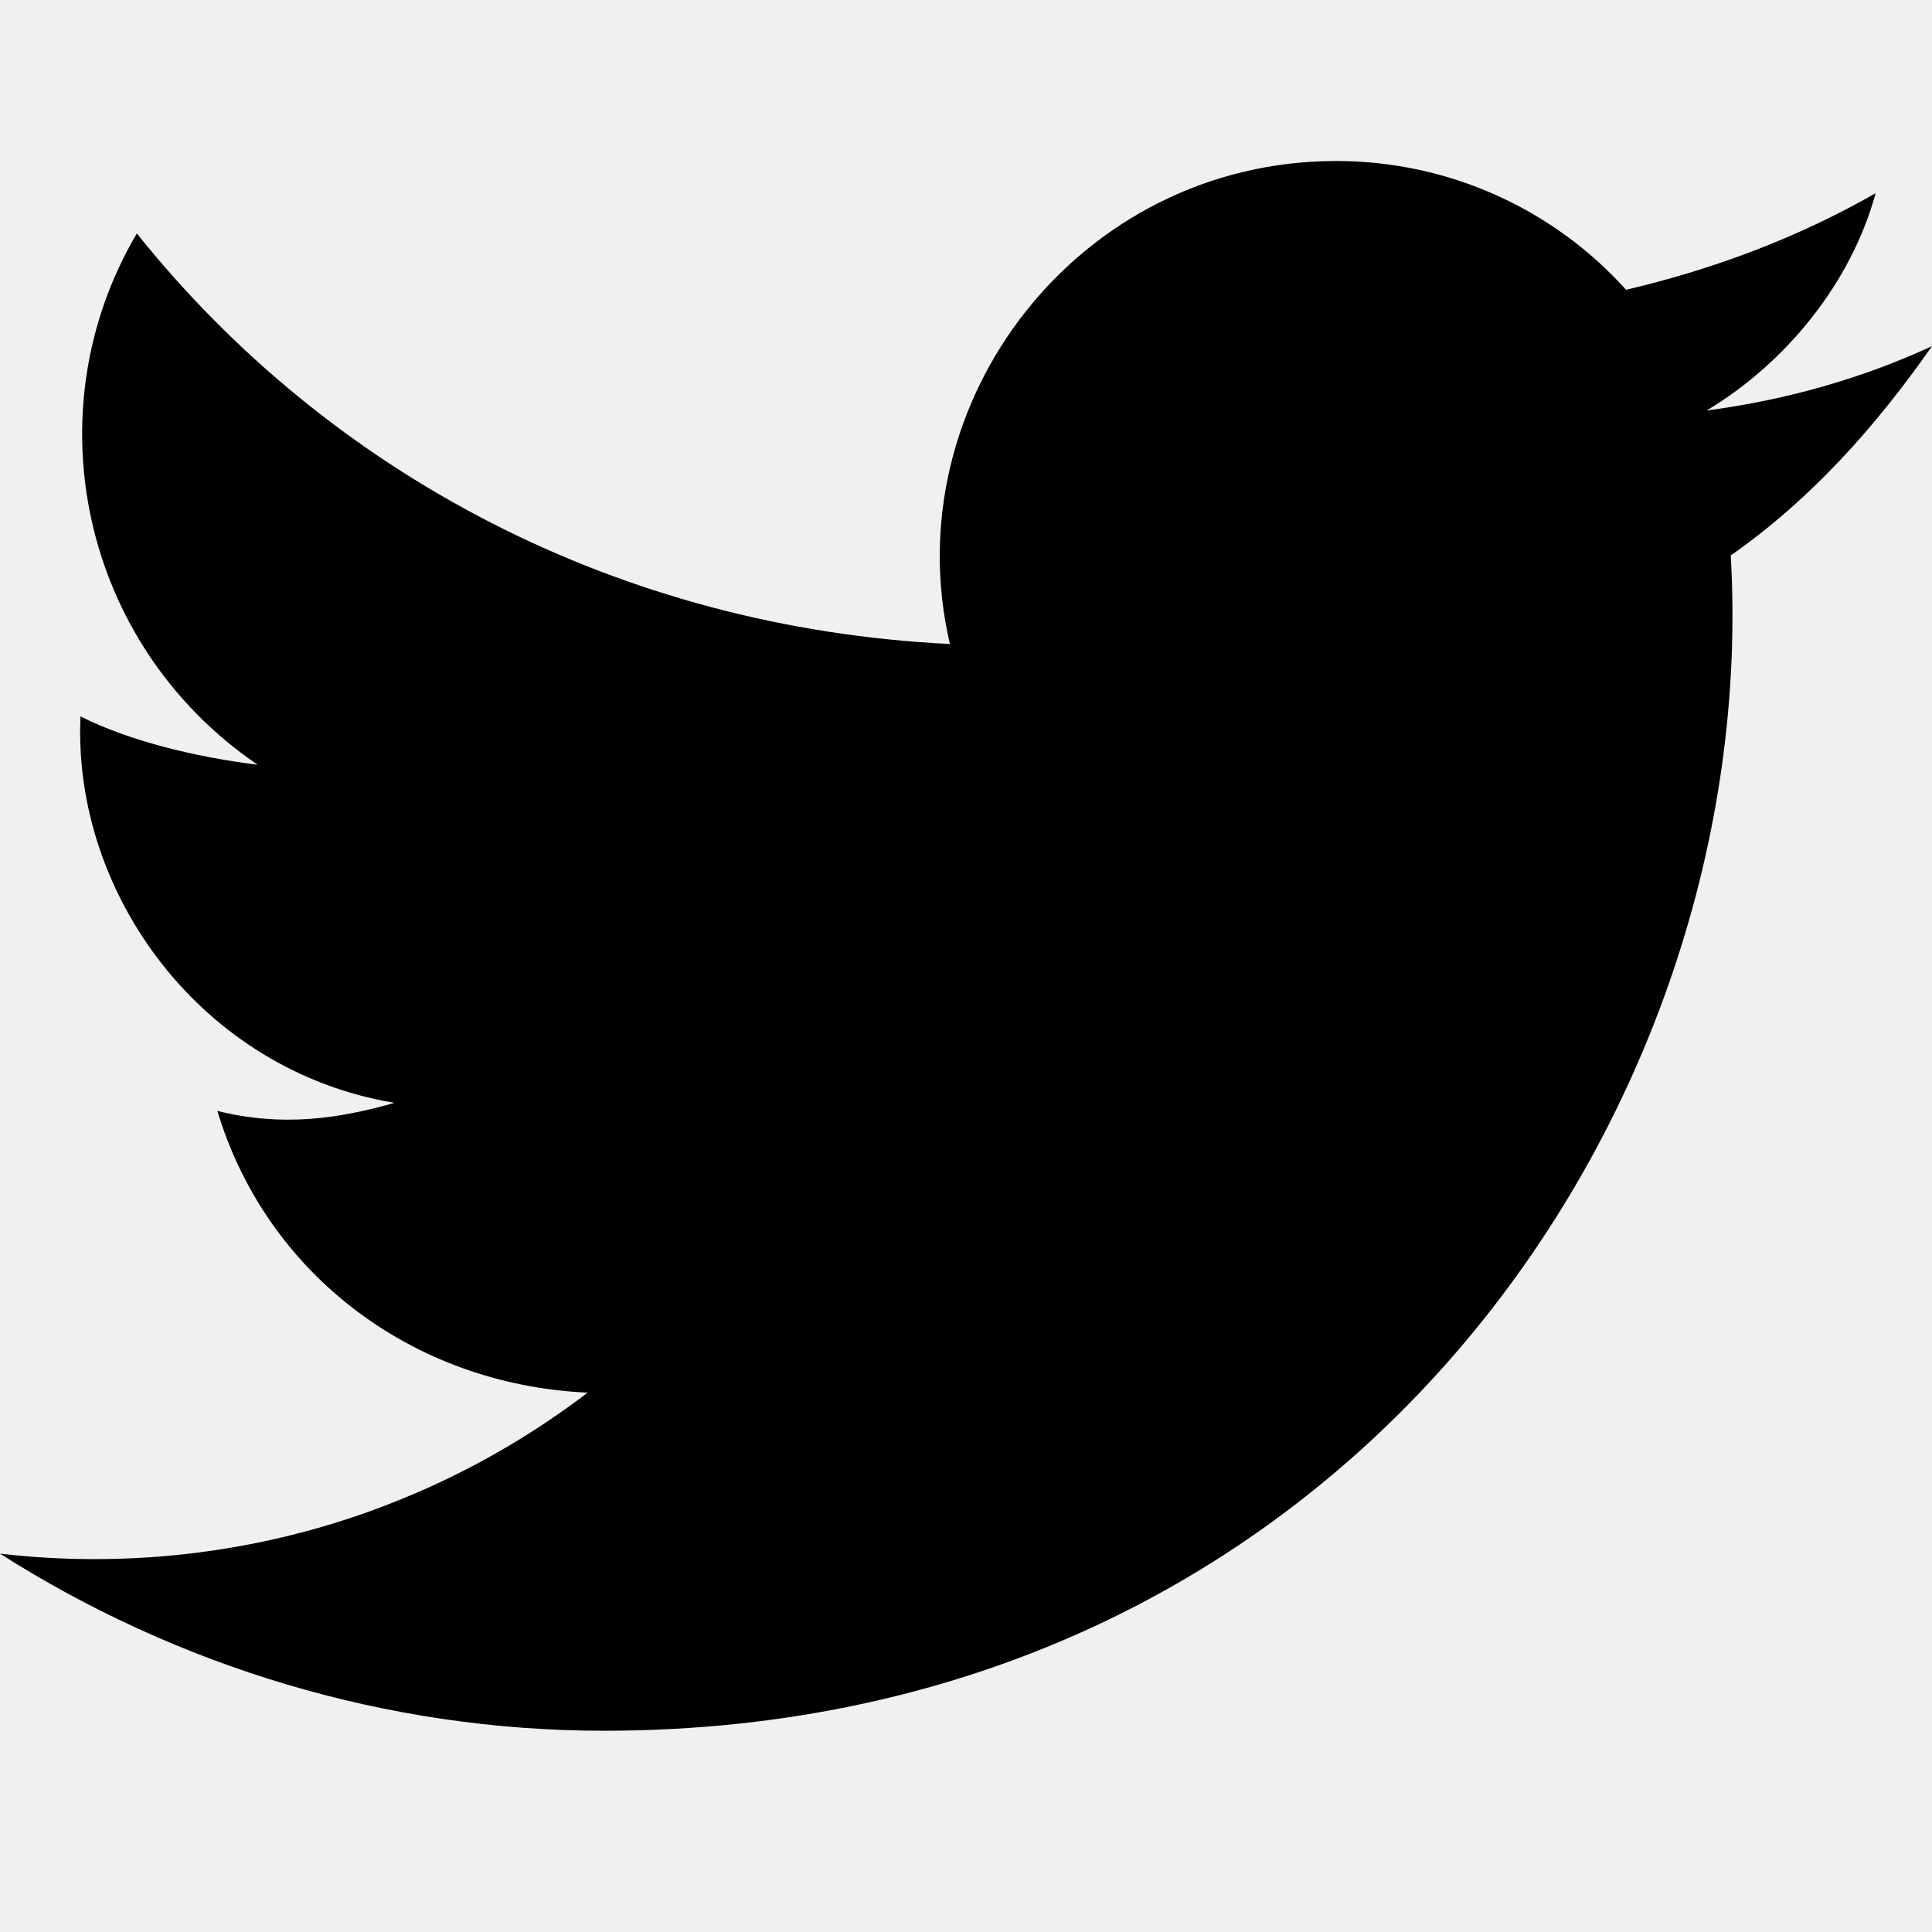
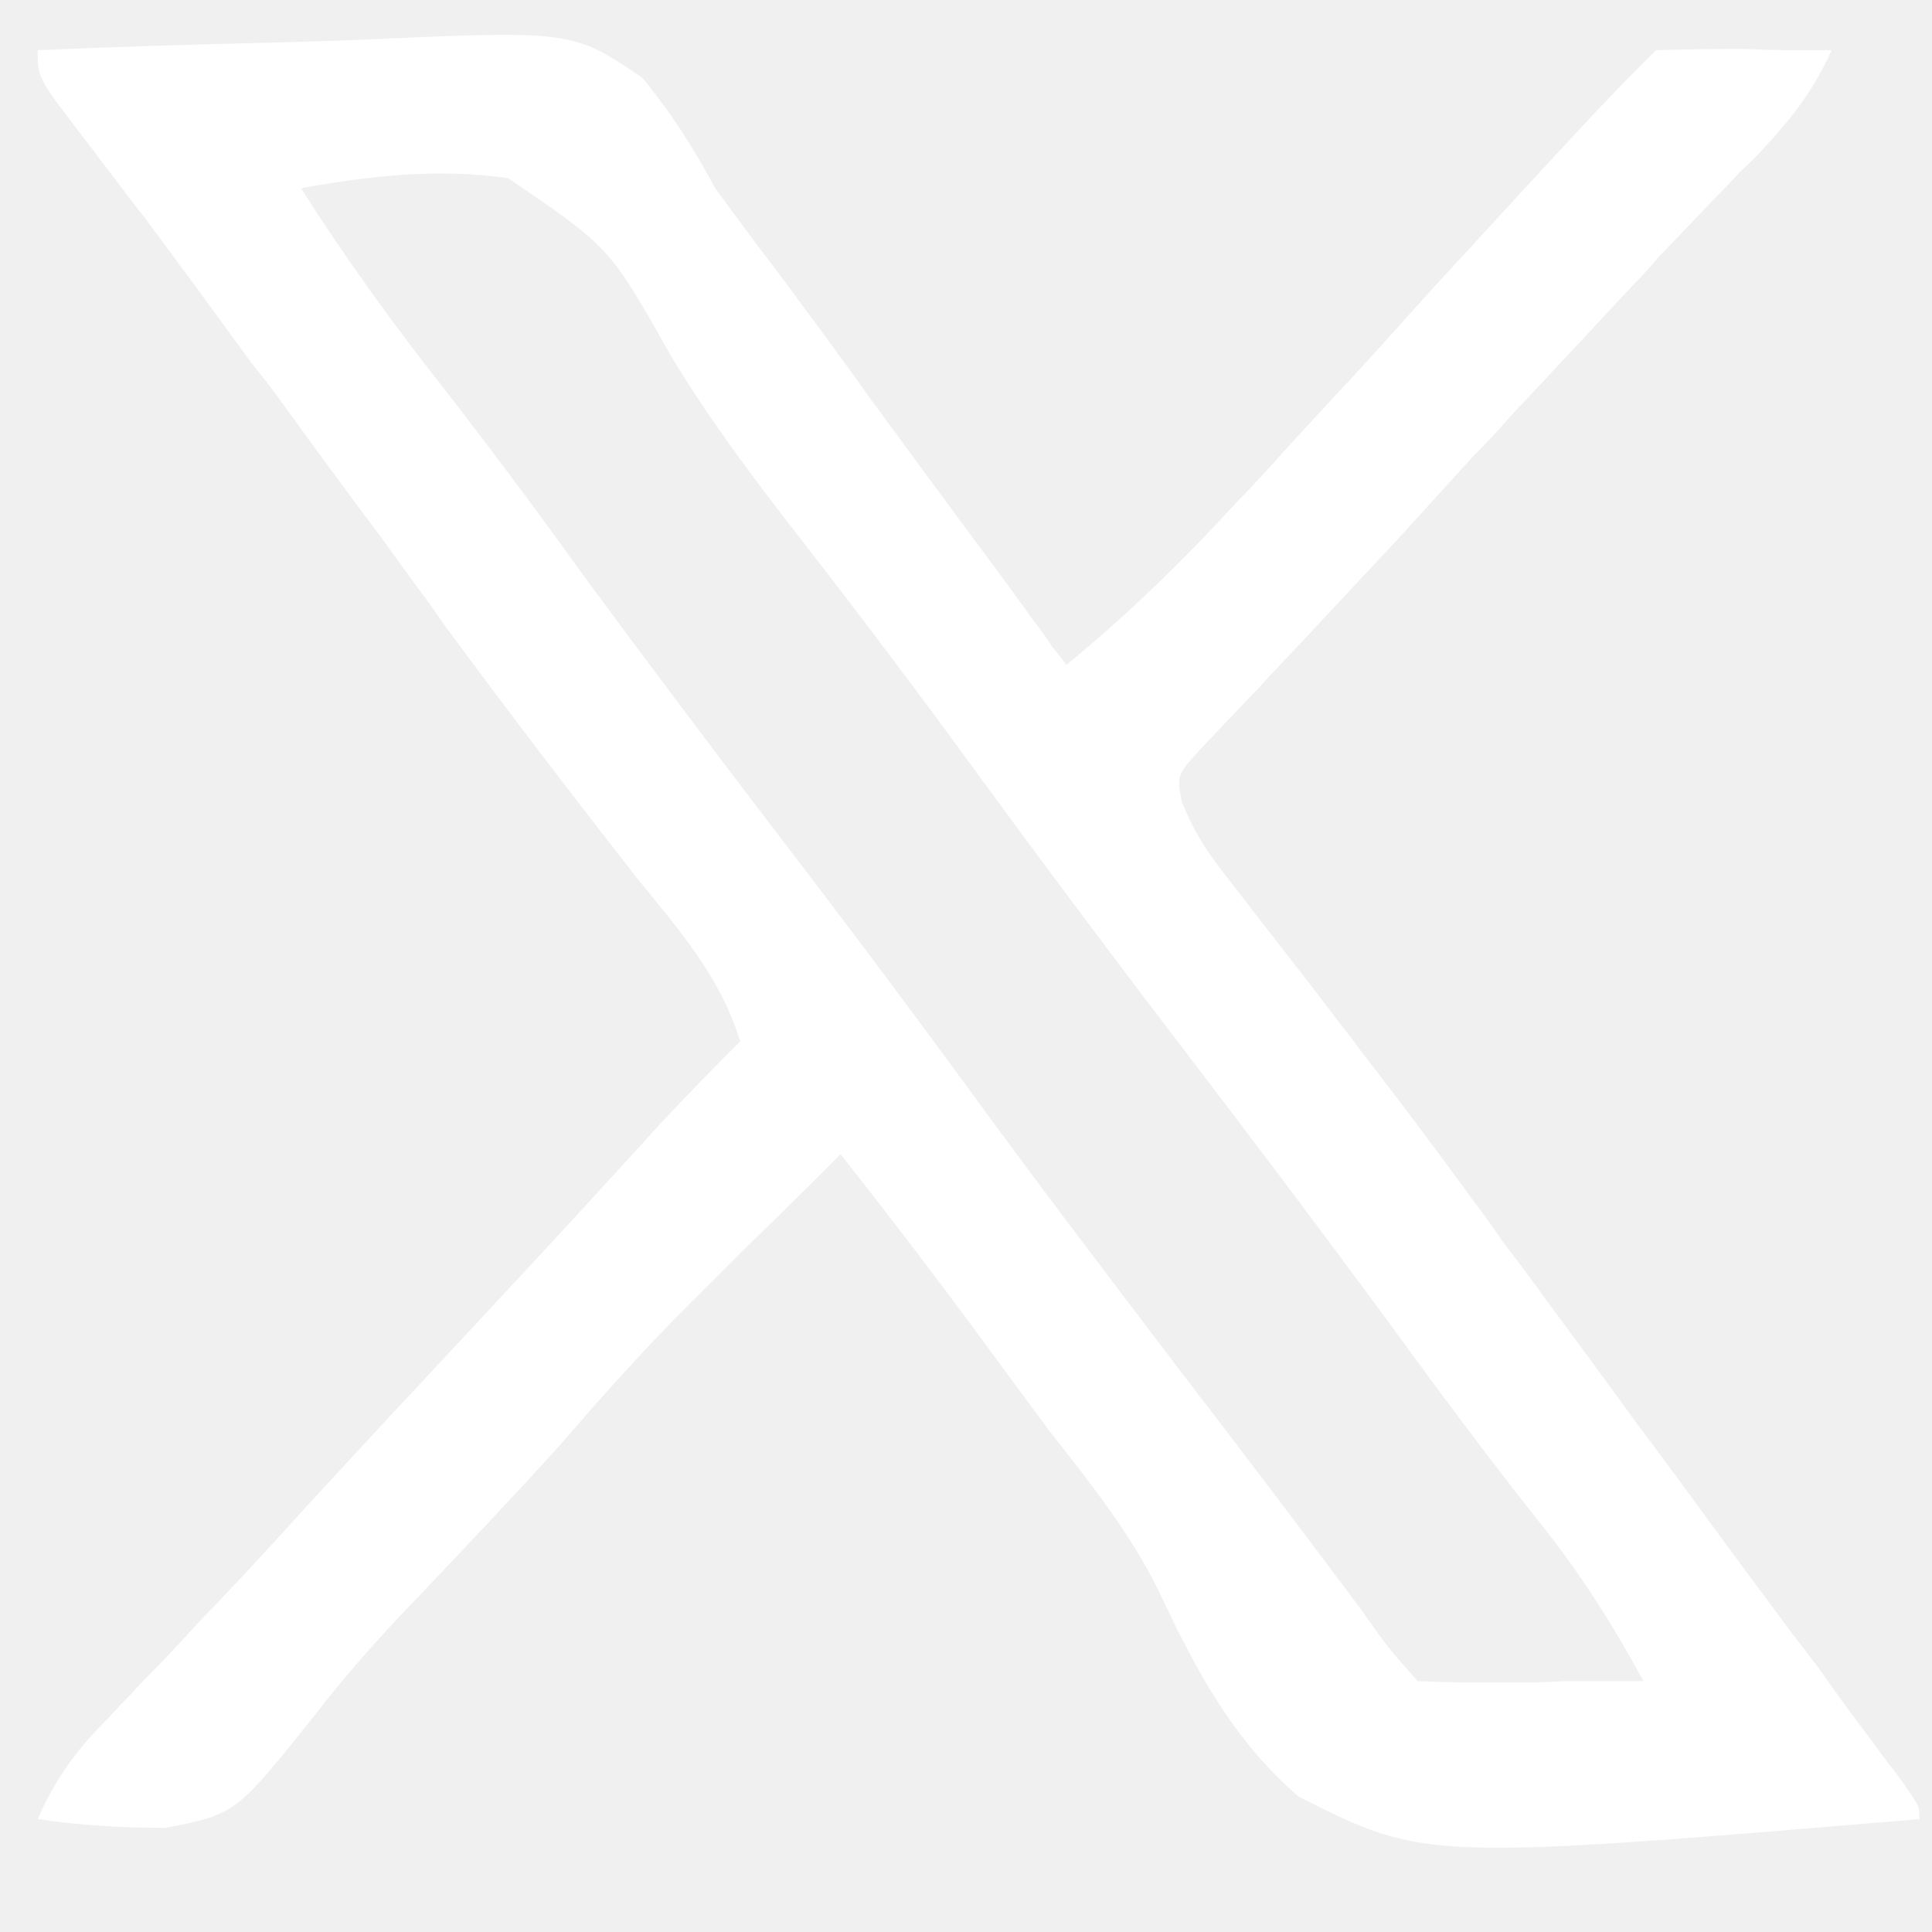
- <svg xmlns="http://www.w3.org/2000/svg" version="1.2" viewBox="0 0 24 24" width="24" height="24">
+ <svg xmlns="http://www.w3.org/2000/svg" version="1.2" viewBox="0 0 154 154" width="154" height="154">
  <style>
- 		.s0 { fill: #000000 } 
+ 		.s0 { fill: #ffffff } 
	</style>
-   <path id="path2" class="s0" d="m24 4.3q-1.3 0.6-2.8 0.8c1-0.6 1.8-1.6 2.1-2.7q-1.4 0.8-3.1 1.2c-0.9-1-2.2-1.6-3.6-1.6-3.2 0-5.5 3-4.8 6-4.1-0.2-7.7-2.1-10.1-5.1-1.3 2.2-0.7 5.1 1.5 6.6-0.8-0.1-1.6-0.3-2.2-0.6-0.1 2.2 1.5 4.4 3.9 4.8-0.7 0.2-1.4 0.3-2.2 0.1 0.6 2 2.4 3.4 4.6 3.5-2.1 1.6-4.7 2.3-7.3 2 2.2 1.4 4.8 2.2 7.5 2.2 9.2 0 14.4-7.7 14-14.6 1-0.7 1.8-1.6 2.5-2.6z" />
+   <path fill-rule="evenodd" class="s0" d="m3 4q9.4-0.4 18.7-0.6 3.2-0.1 6.4-0.2c17.5-0.8 17.5-0.8 23.1 3 2.3 2.8 4.1 5.6 5.8 8.8q1.7 2.3 3.4 4.6 1.7 2.2 3.3 4.4 1.8 2.4 3.6 4.9 0.9 1.2 1.8 2.5 4.9 6.7 9.8 13.3 1.8 2.4 3.5 4.8 0.8 1 1.5 2.1 0.6 0.7 1.1 1.4c5-4.1 9.4-8.4 13.7-13.1q1-1 1.9-2 2.7-3 5.4-5.9 0.7-0.8 1.5-1.6 3.3-3.6 6.6-7.3c13.8-15 13.8-15 17.9-19.1q3.5-0.1 7.1-0.1 1.9 0.1 3.9 0.1 1.5 0 3 0c-1.4 3.1-3 5.2-5.3 7.7q-0.9 1-2 2-1 1.1-2.1 2.2-2.2 2.3-4.4 4.6-1 1.2-2.1 2.3-4.2 4.5-8.3 8.9-0.8 0.8-1.5 1.6-1.4 1.6-2.9 3.1-3 3.3-6 6.6-1.5 1.6-3 3.2-3.7 4-7.4 7.9-0.7 0.8-1.4 1.5-2 2.1-3.9 4.1c-1.9 2.1-1.9 2.1-1.5 4.2 1 2.5 2.2 4.3 3.9 6.4q1 1.3 2 2.6 1 1.3 2.1 2.7 2.2 2.8 4.4 5.7 1.1 1.4 2.2 2.9c3.2 4.1 6.3 8.3 9.3 12.4q0.9 1.2 1.7 2.4 1.8 2.3 3.5 4.7 3.5 4.7 6.9 9.4 1.8 2.4 3.5 4.7 4.6 6.3 9.3 12.6 1 1.3 2 2.6 1.8 2.6 3.7 5.1 0.9 1.2 1.7 2.3 0.8 1 1.5 2c1.1 1.6 1.1 1.6 1.1 2.6-39.4 3.3-39.4 3.3-49.5-1.8-5.2-4.5-8.2-10.1-11.1-16.3-2.3-4.7-5.5-8.7-8.8-12.9q-1.7-2.3-3.4-4.6c-4.3-5.9-8.7-11.7-13.2-17.4q-1.1 1.1-2.1 2.1-2.9 2.9-5.8 5.7-1.5 1.5-3 3c-0.7 0.7-0.7 0.7-1.5 1.5-3.4 3.4-6.6 7-9.8 10.7-3.6 4-7.3 7.9-11 11.8-3.1 3.2-6 6.4-8.7 9.9-6.3 7.9-6.3 7.9-11.9 9-3.5 0-6.8-0.2-10.2-0.7 1.3-2.9 2.7-5 4.9-7.3q0.8-0.8 1.7-1.8 0.9-0.9 1.8-1.9 2-2 3.9-4.1 0.9-1 1.9-2 3.7-3.9 7.3-7.9 7.1-7.7 14.3-15.4 7-7.5 13.9-15.1 3.1-3.3 6.3-6.5c-1.6-5.2-4.9-8.9-8.3-13.1-5-6.4-9.9-12.8-14.7-19.3q-0.9-1.2-1.7-2.4-1.8-2.4-3.5-4.8-4.5-6-8.9-12.1-0.9-1.2-1.8-2.3-4.3-5.9-8.6-11.7-0.9-1.1-1.7-2.2-1.6-2.1-3.2-4.2c-3.6-4.7-3.6-4.7-3.6-6.9zm21 11c3.6 5.7 7.6 11.2 11.8 16.5 3.7 4.8 7.3 9.6 10.8 14.5q7.6 10.3 15.4 20.5 7.6 9.9 15 20c5.6 7.7 11.4 15.3 17.1 22.8q7.3 9.5 14.4 19c2.1 3 2.1 3 4.5 5.7q2 0.1 4 0.1 1.2 0 2.5 0 1.3 0 2.6 0 1.2 0 2.6-0.1 3.1 0 6.3 0c-2.5-4.6-5.1-8.7-8.4-12.8-4.2-5.3-8.2-10.7-12.2-16.2q-7.6-10.3-15.4-20.5-8.5-11.1-16.7-22.3-7.5-10.3-15.3-20.3c-3.4-4.4-6.6-8.7-9.5-13.5-4.9-8.7-4.9-8.7-13-14.2-5.6-0.8-10.9-0.2-16.5 0.8z" />
</svg>
